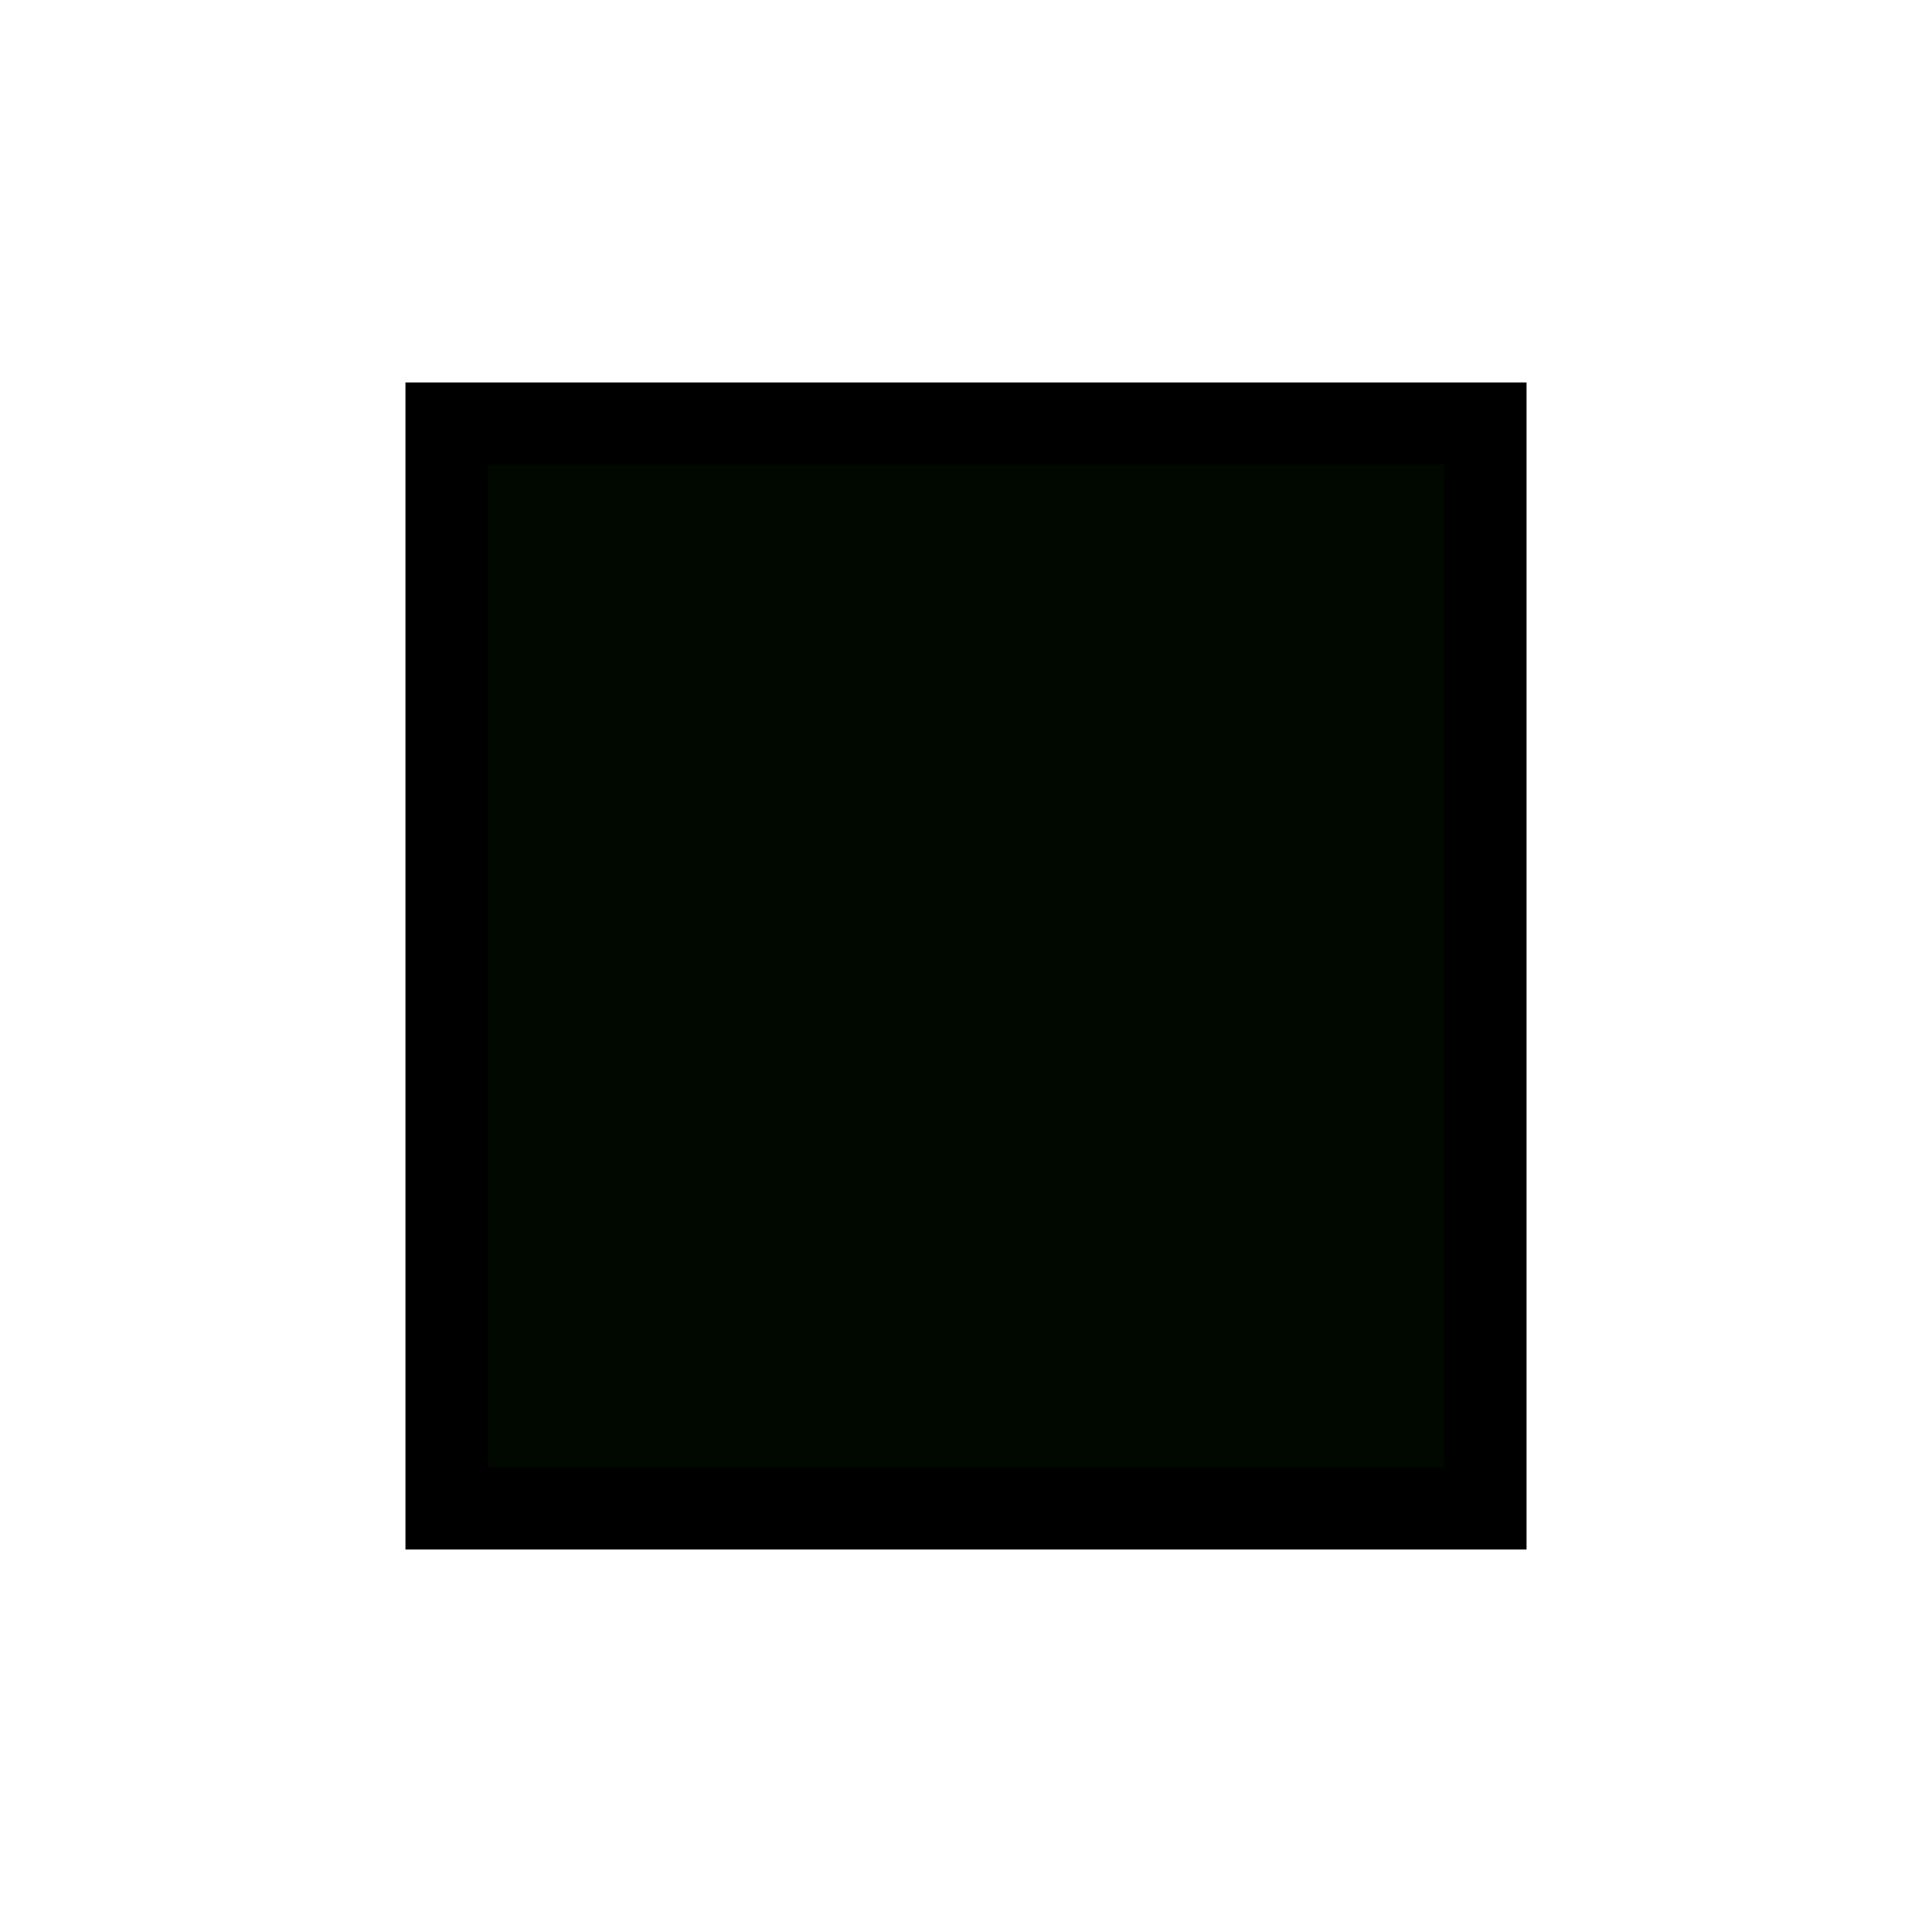
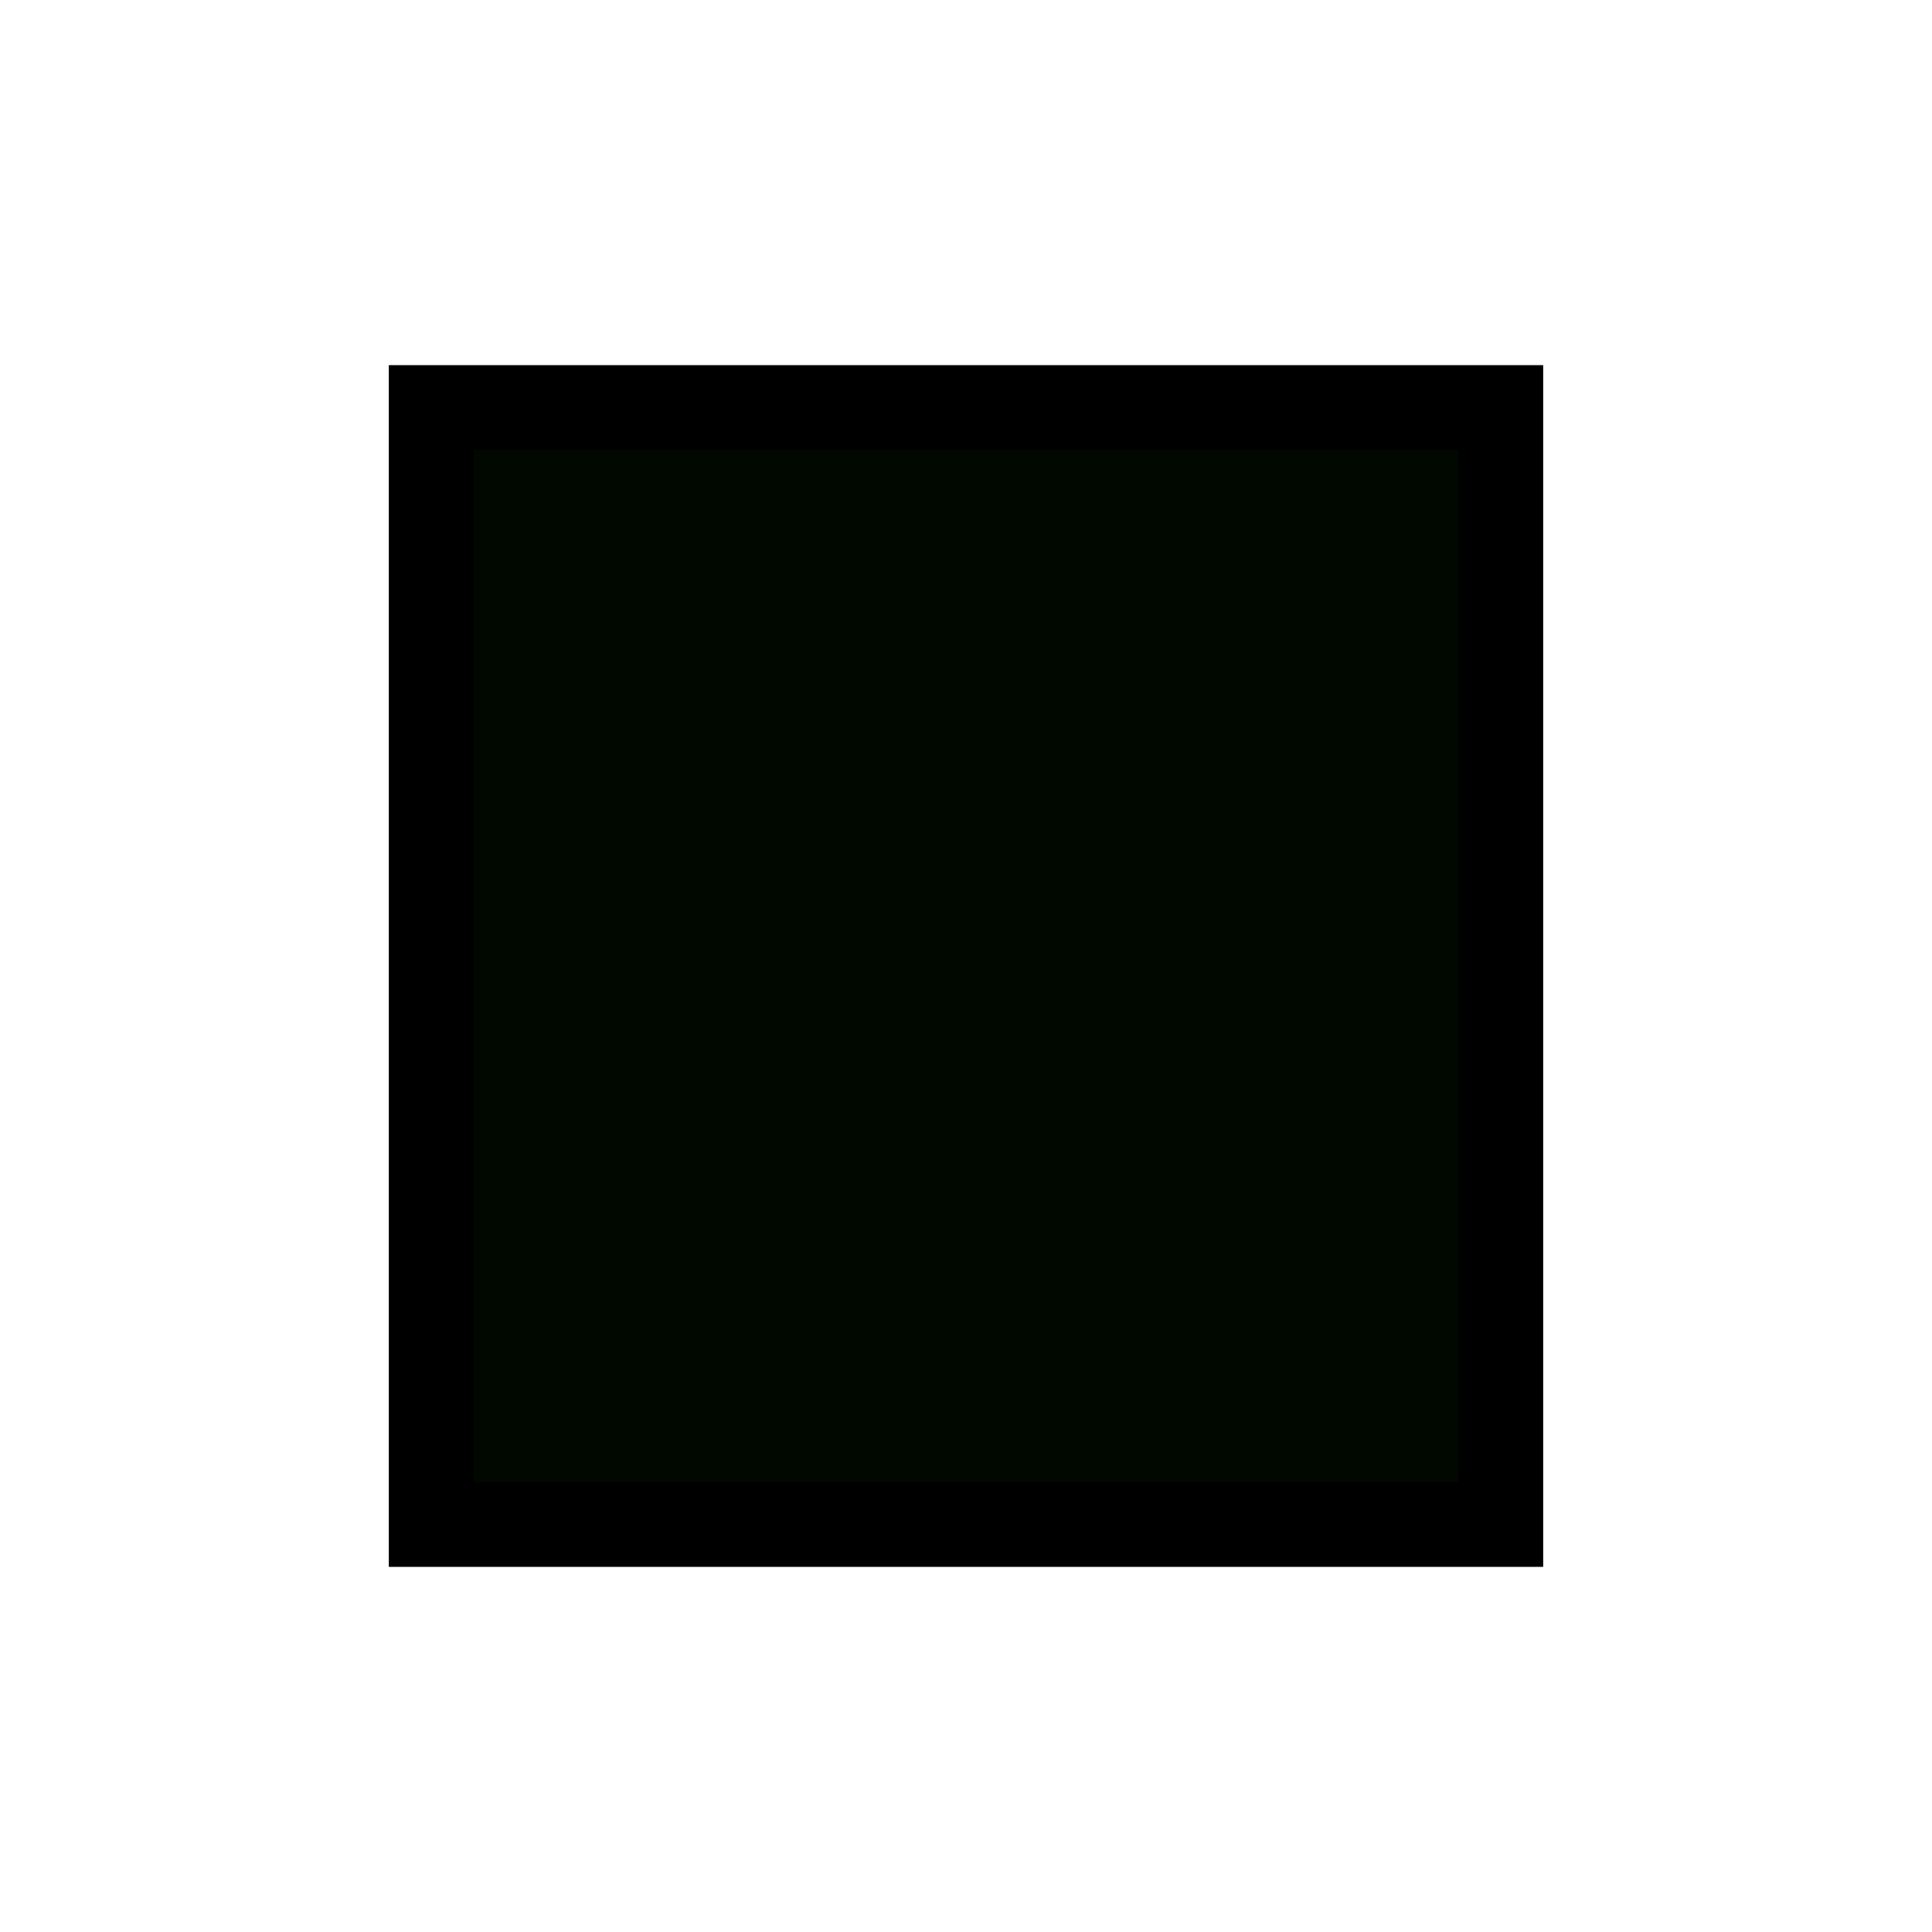
- <svg xmlns="http://www.w3.org/2000/svg" width="200" height="200" viewBox="0 0 52.917 52.917" version="1.1" id="svg332">
+ <svg xmlns="http://www.w3.org/2000/svg" width="200" height="200" viewBox="0 0 200 200" version="1.1" id="svg332">
  <defs id="defs329" />
  <g id="layer1">
-     <rect style="fill:#000800;fill-rule:evenodd;stroke:#000000;stroke-width:2.253;stroke-dasharray:none;stroke-opacity:1;fill-opacity:1" id="rect1013-6-3" width="28.453" height="29.712" x="12.232" y="11.602" />
+     <rect style="fill:#000800;fill-opacity:1;fill-rule:evenodd;stroke:#000000;stroke-width:8.767;stroke-dasharray:none;stroke-opacity:1" id="rect1013-6-3" width="110.734" height="115.635" x="44.633" y="42.183" />
  </g>
</svg>
